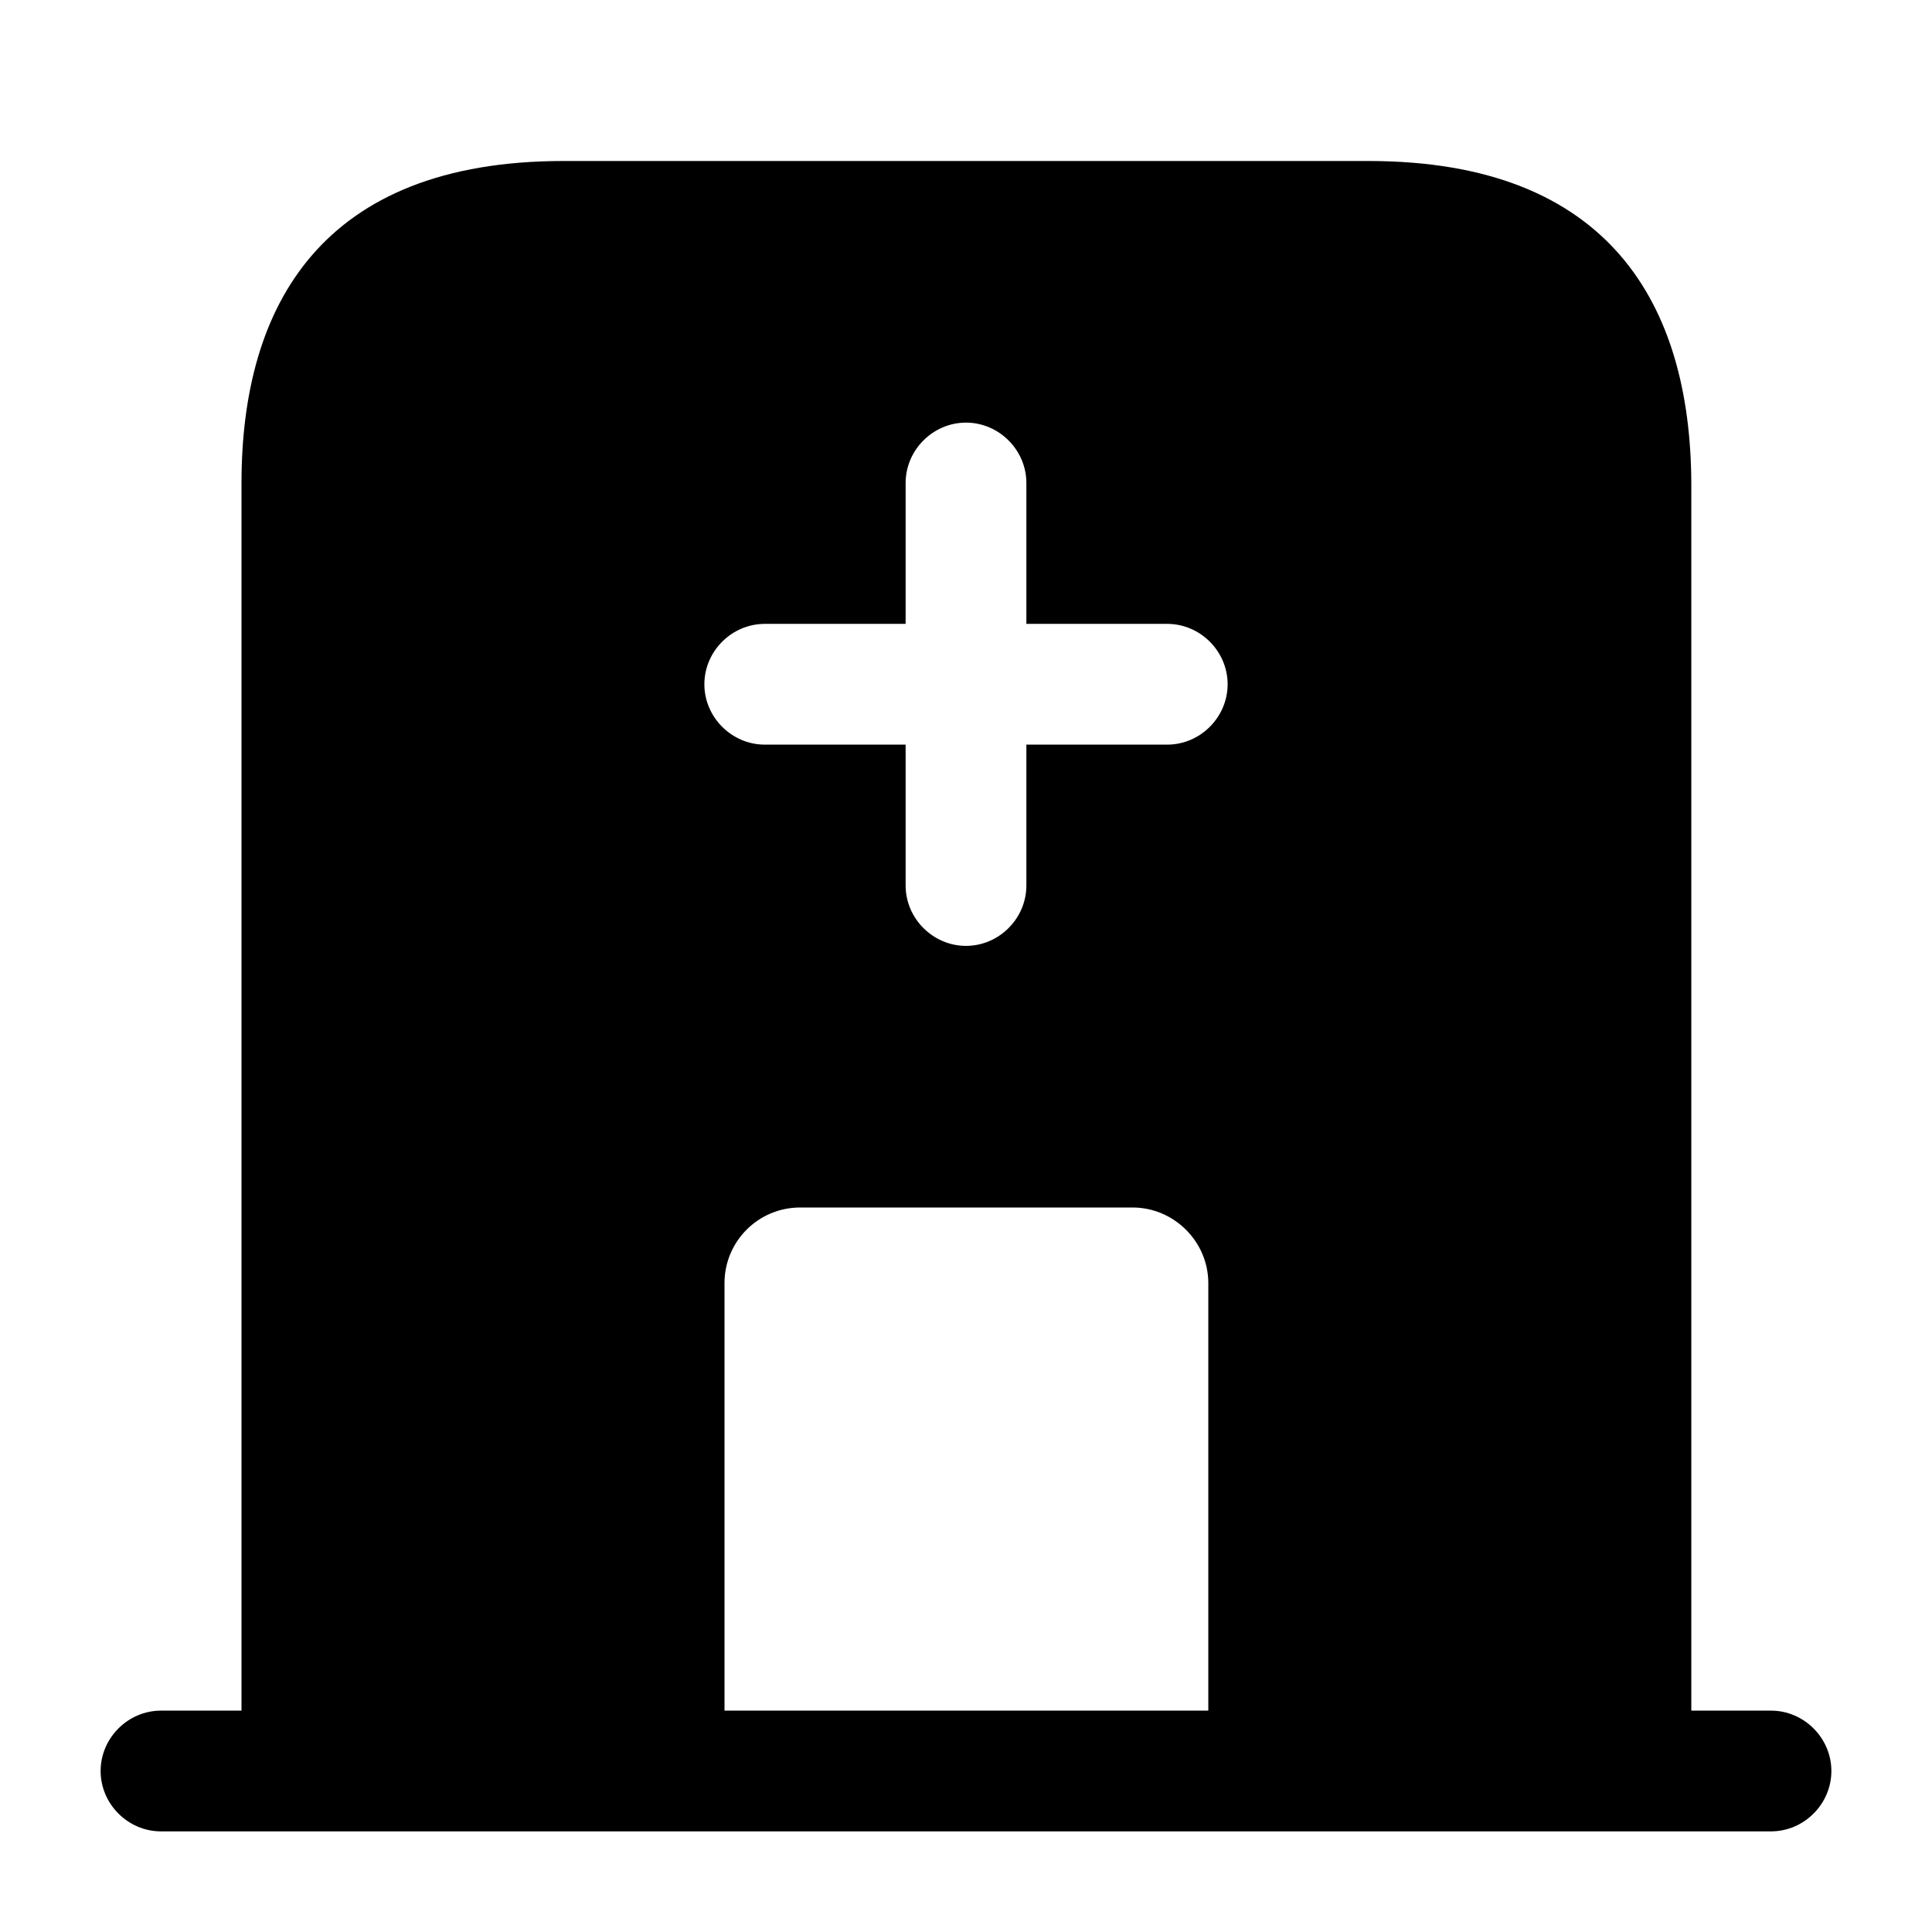
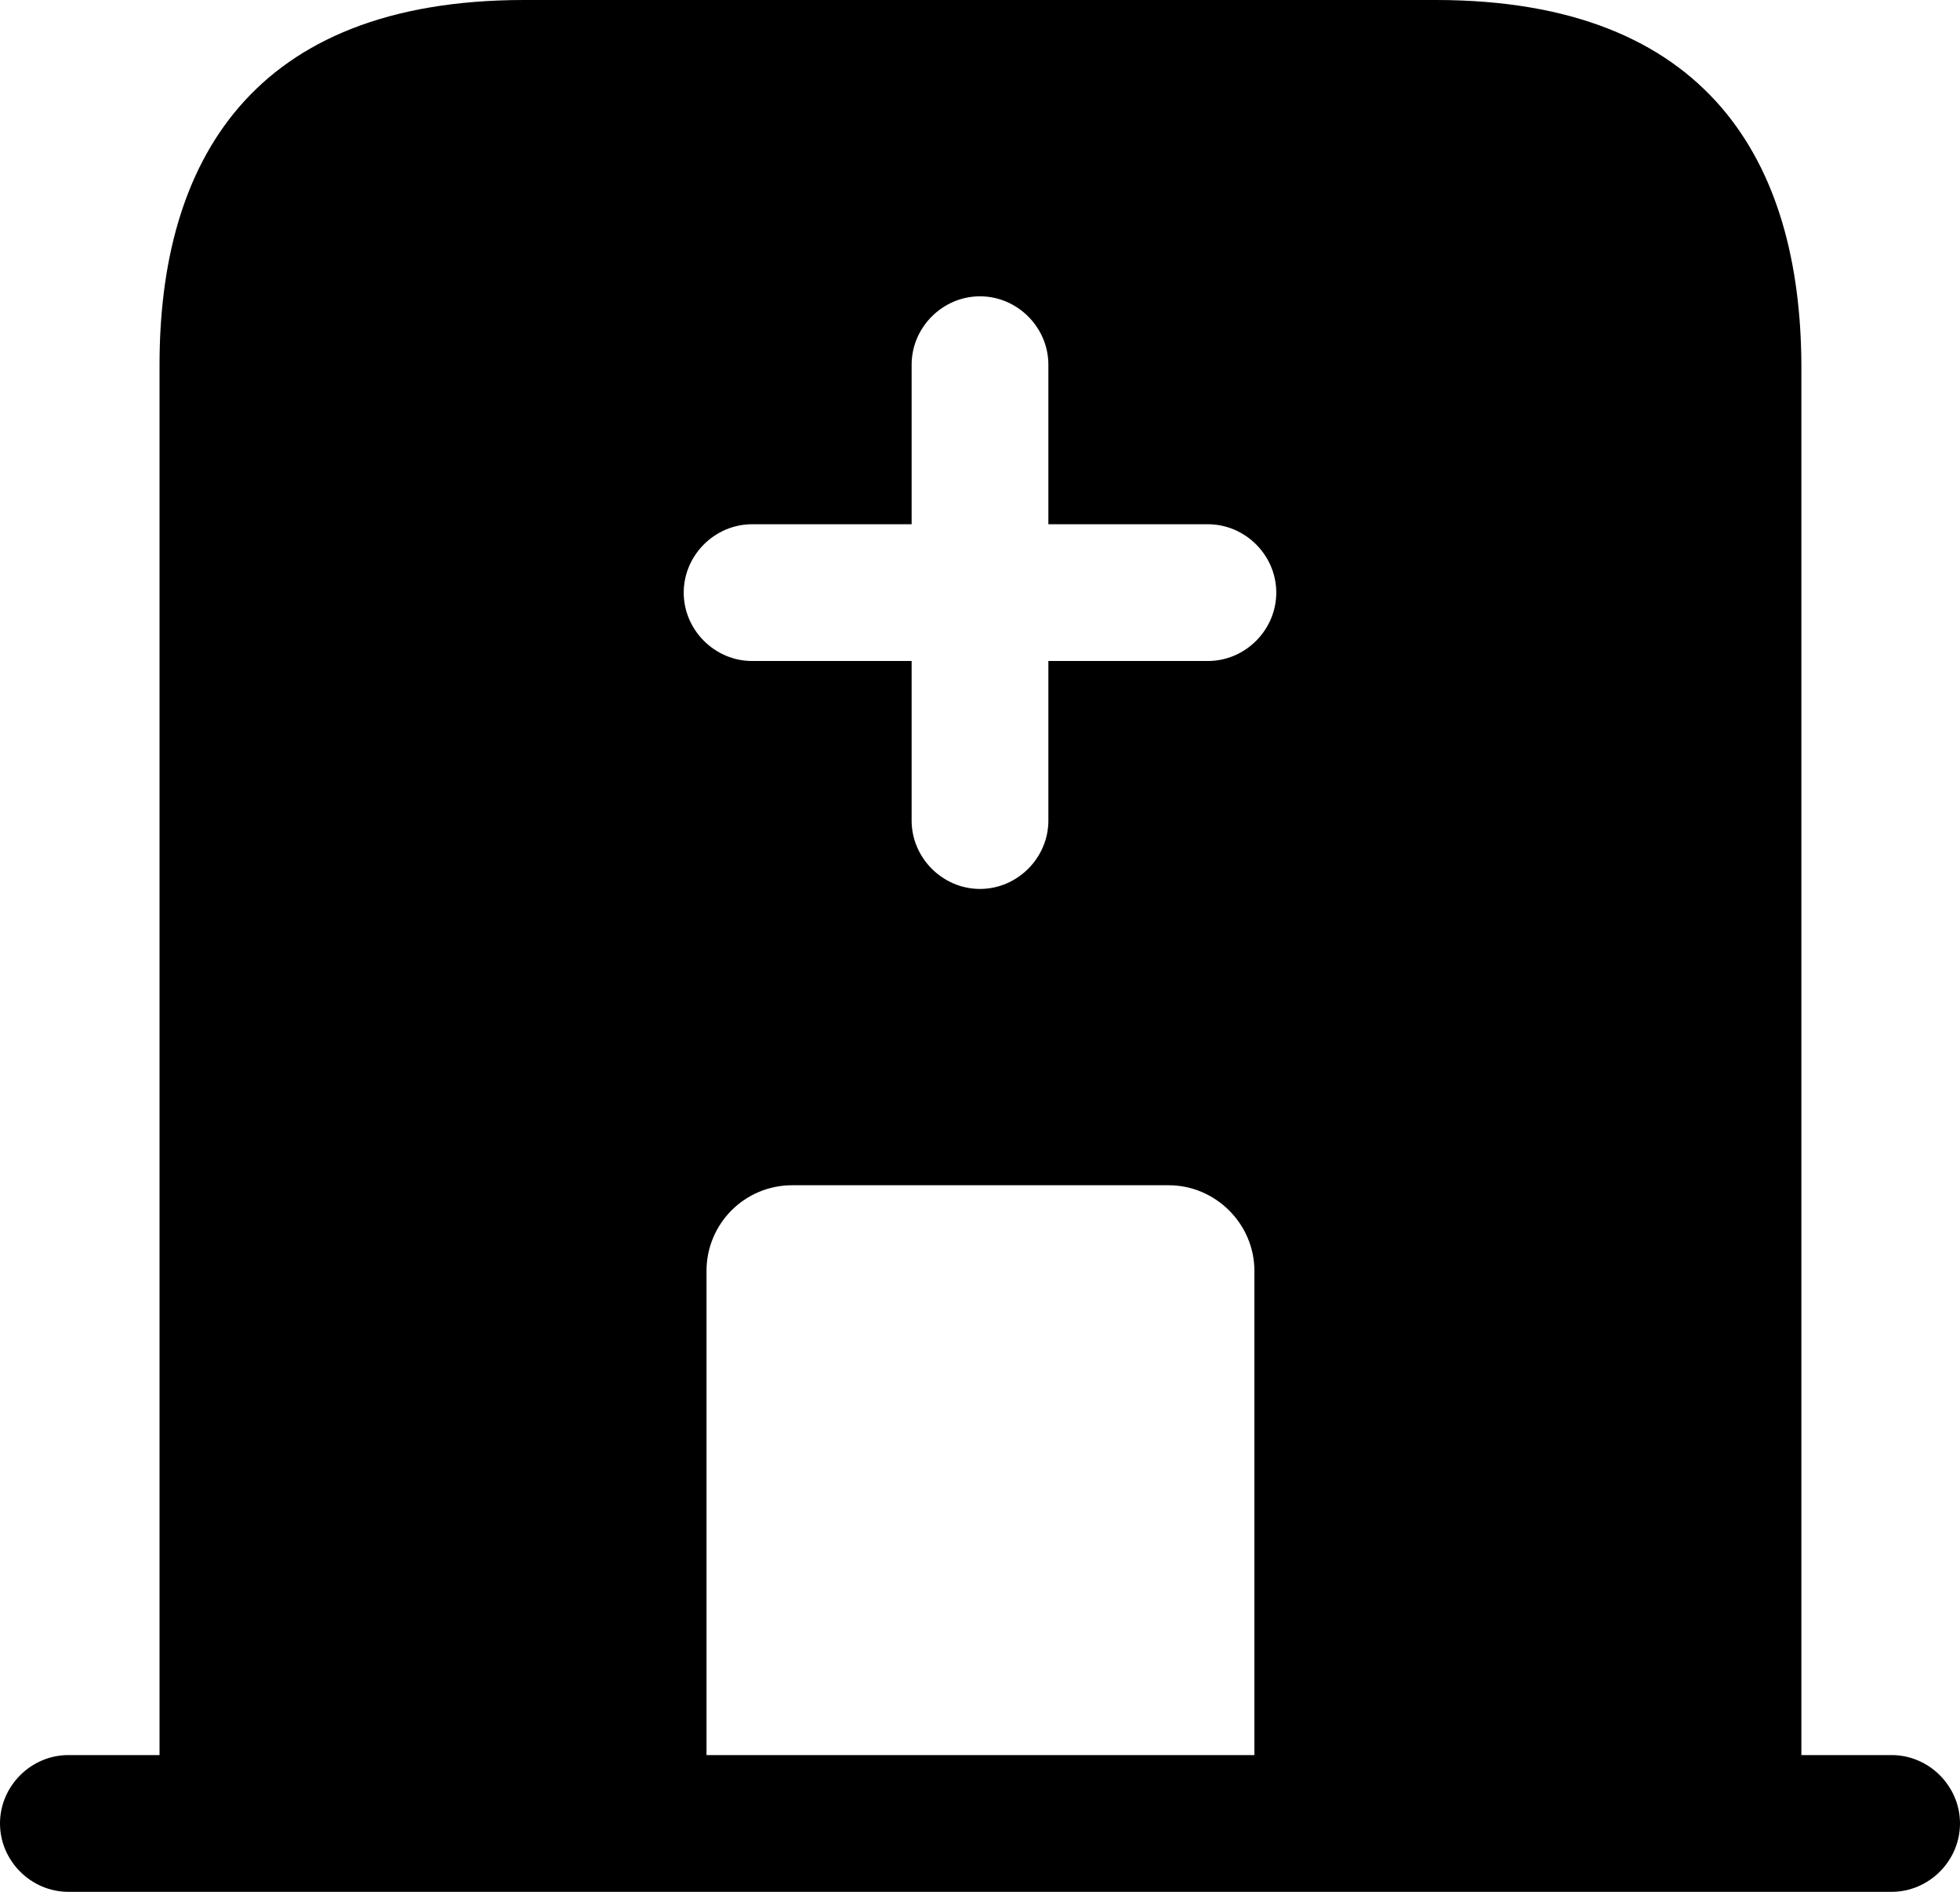
- <svg xmlns="http://www.w3.org/2000/svg" id="SvgjsSvg1070" width="288" height="288" version="1.1">
-   <defs id="SvgjsDefs1071" />
-   <g id="SvgjsG1072">
-     <svg width="288" height="288" fill="none" viewBox="0 0 24 24">
-       <path fill="#000000" d="M22 21.25H2C1.59 21.25 1.25 21.59 1.25 22C1.25 22.41 1.59 22.75 2 22.75H22C22.41 22.75 22.75 22.41 22.75 22C22.75 21.59 22.41 21.25 22 21.25Z" class="color292D32 svgShape" />
-       <path fill="#000000" d="M17 2H7C4 2 3 3.79 3 6V22H9V15.94C9 15.42 9.42 15 9.94 15H14.07C14.58 15 15.01 15.42 15.01 15.94V22H21.01V6C21 3.79 20 2 17 2ZM14.5 9.25H12.75V11C12.75 11.41 12.41 11.75 12 11.75C11.59 11.75 11.25 11.41 11.25 11V9.25H9.5C9.09 9.25 8.75 8.91 8.75 8.5C8.75 8.09 9.09 7.75 9.5 7.75H11.25V6C11.25 5.59 11.59 5.25 12 5.25C12.41 5.25 12.75 5.59 12.75 6V7.75H14.5C14.91 7.75 15.25 8.09 15.25 8.5C15.25 8.91 14.91 9.25 14.5 9.25Z" class="color292D32 svgShape" />
-     </svg>
-   </g>
+ <svg xmlns="http://www.w3.org/2000/svg" viewBox="1.25 2 21.5 20.75">
+   <path d="M22 21.25H2C1.59 21.25 1.25 21.59 1.25 22C1.25 22.41 1.59 22.75 2 22.75H22C22.41 22.75 22.75 22.41 22.75 22C22.75 21.59 22.41 21.25 22 21.25Z" style="fill: rgb(0, 0, 0);" />
+   <path d="M17 2H7C4 2 3 3.79 3 6V22H9V15.94C9 15.42 9.42 15 9.94 15H14.07C14.58 15 15.01 15.42 15.01 15.94V22H21.01V6C21 3.79 20 2 17 2ZM14.5 9.25H12.75V11C12.75 11.41 12.41 11.75 12 11.75C11.59 11.75 11.25 11.41 11.25 11V9.25H9.5C9.09 9.25 8.75 8.91 8.75 8.5C8.75 8.09 9.09 7.75 9.5 7.75H11.25V6C11.25 5.59 11.59 5.25 12 5.25C12.41 5.25 12.75 5.59 12.75 6V7.75H14.5C14.91 7.75 15.25 8.09 15.25 8.5C15.25 8.91 14.91 9.25 14.5 9.25Z" style="fill: rgb(0, 0, 0);" />
</svg>
